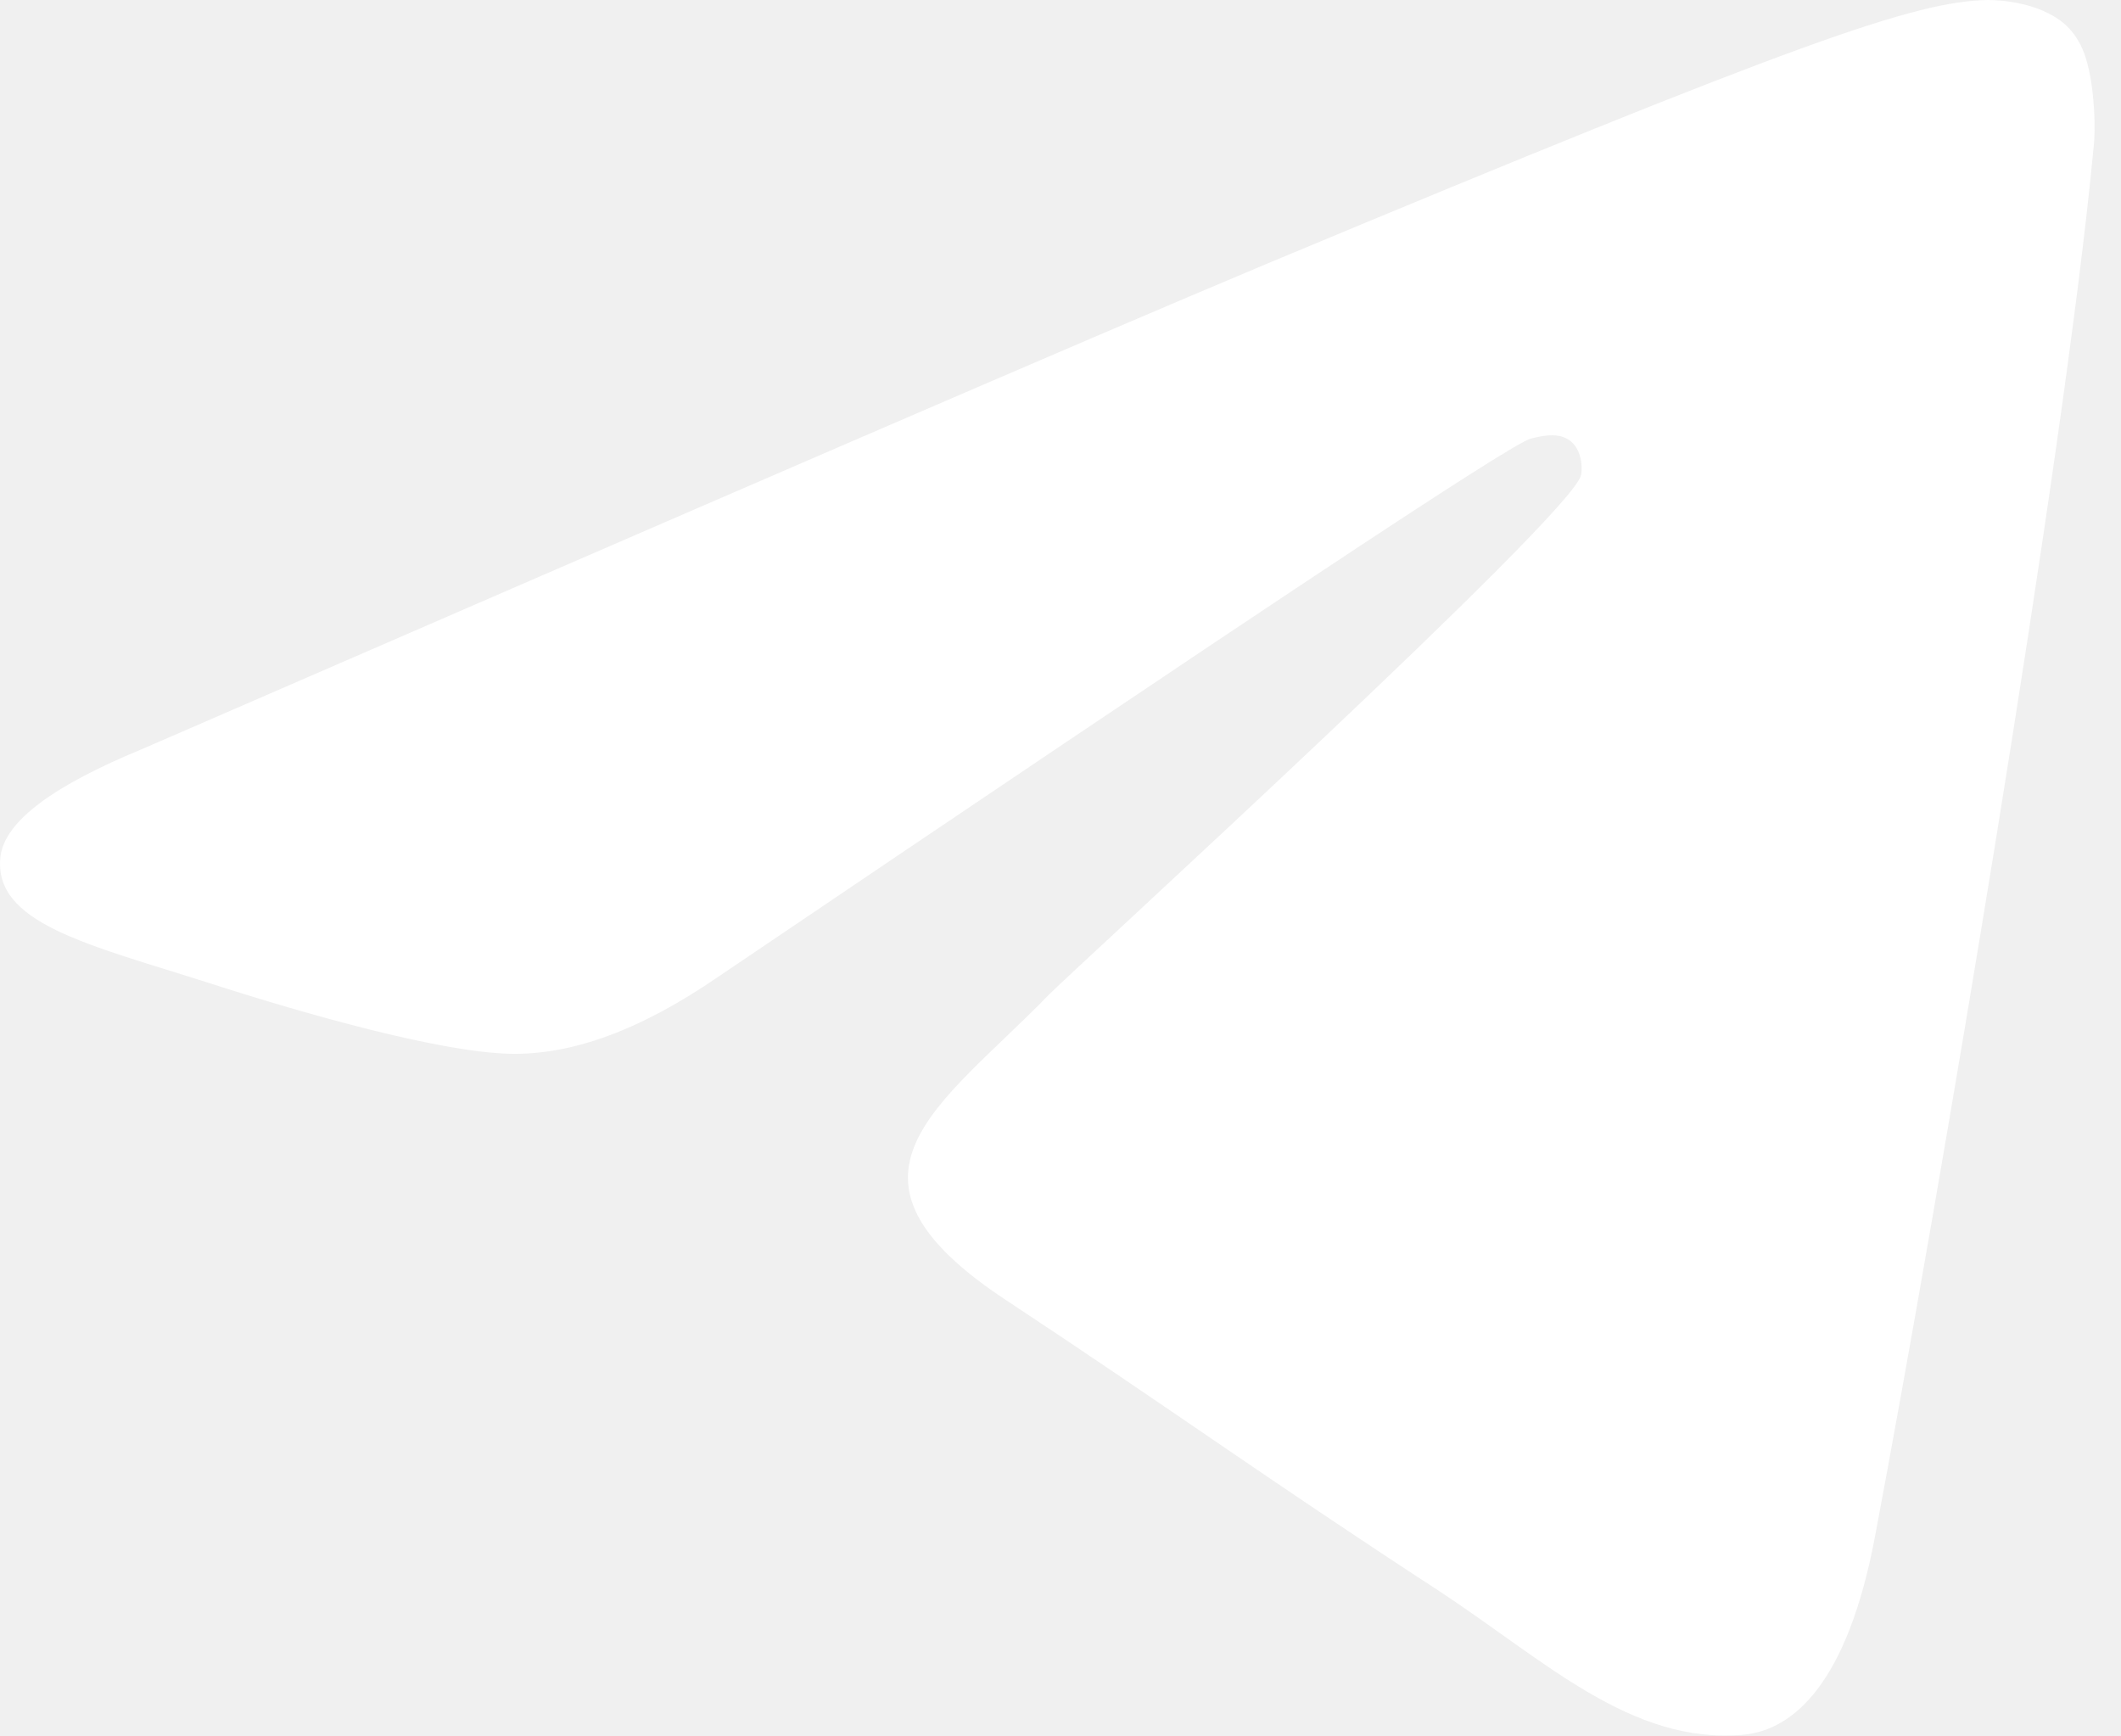
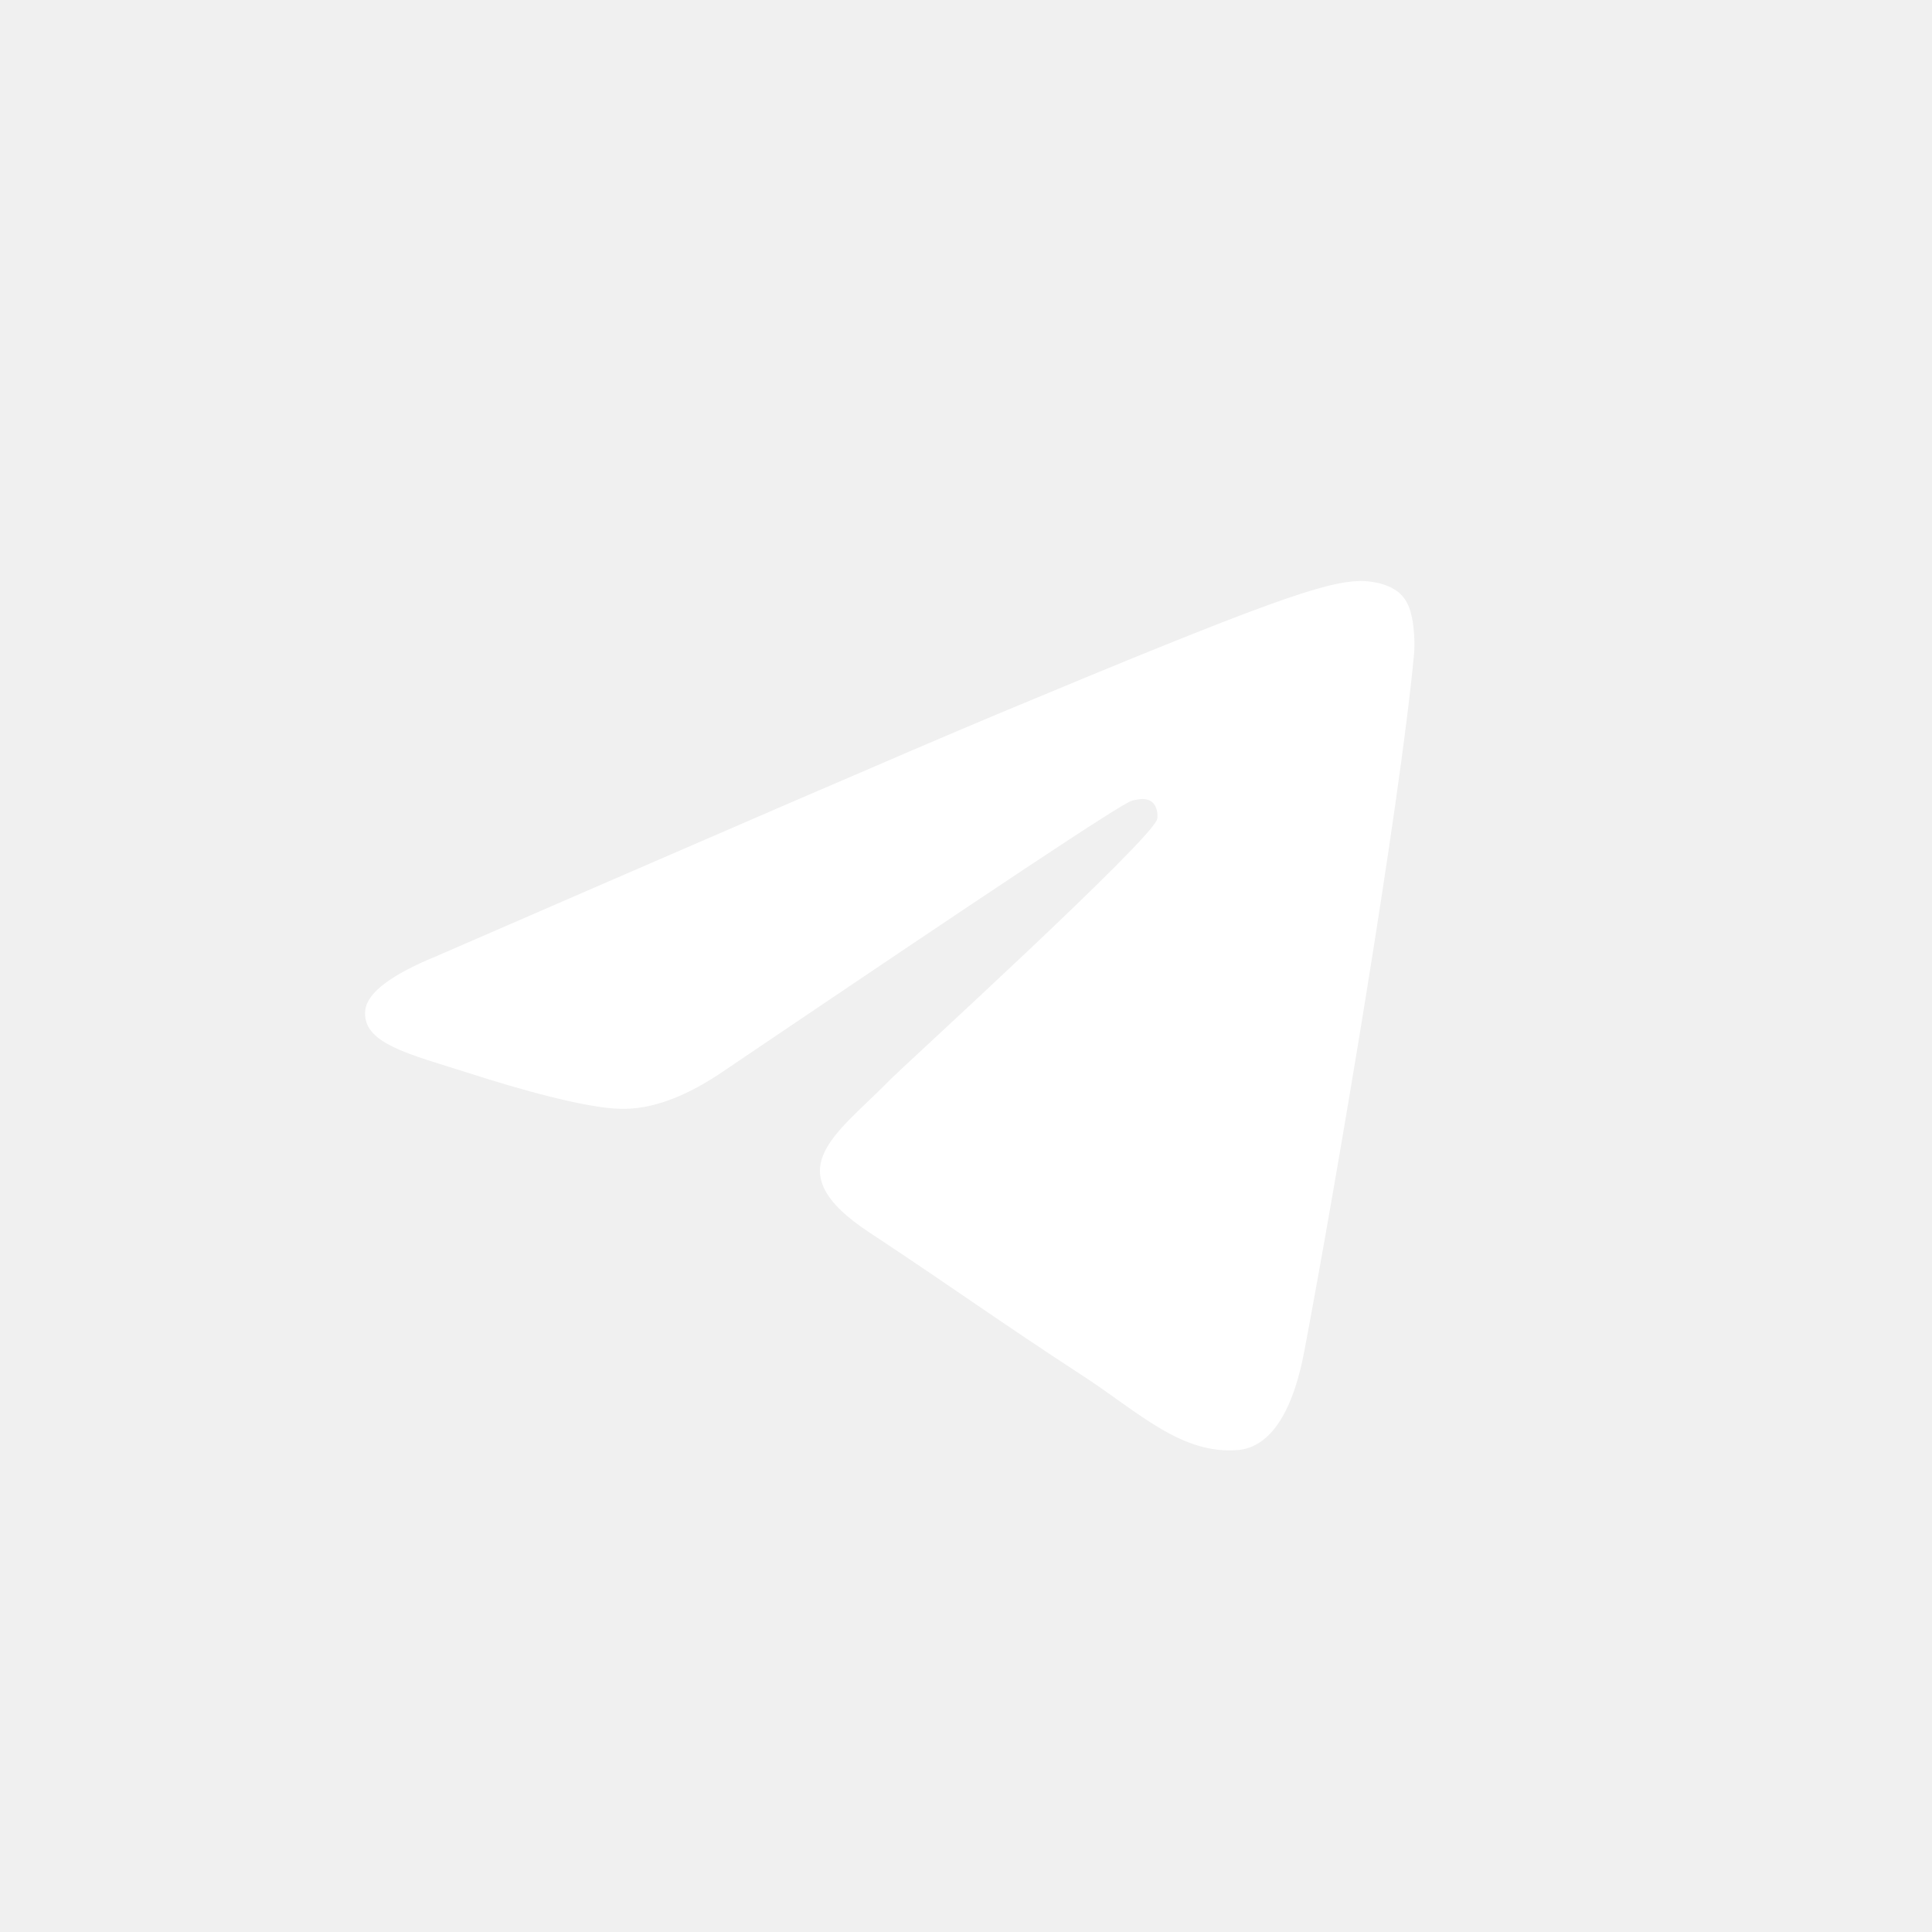
- <svg xmlns="http://www.w3.org/2000/svg" width="22" height="18" viewBox="0 0 22 18" fill="none">
-   <path fill-rule="evenodd" clip-rule="evenodd" d="M1.488 7.763C7.318 5.231 11.2 3.549 13.149 2.732C18.697 0.416 19.863 0.017 20.613 0C20.779 0 21.146 0.033 21.396 0.233C21.596 0.4 21.646 0.616 21.679 0.783C21.712 0.95 21.746 1.299 21.712 1.566C21.413 4.731 20.113 12.412 19.447 15.943C19.163 17.443 18.614 17.942 18.081 17.992C16.915 18.093 16.032 17.226 14.915 16.493C13.149 15.344 12.166 14.627 10.45 13.494C8.468 12.195 9.751 11.479 10.884 10.312C11.184 10.012 16.298 5.348 16.398 4.931C16.415 4.881 16.415 4.681 16.298 4.581C16.181 4.481 16.015 4.515 15.882 4.548C15.698 4.581 12.899 6.447 7.452 10.129C6.652 10.679 5.936 10.945 5.286 10.929C4.57 10.912 3.204 10.529 2.171 10.196C0.921 9.796 -0.078 9.579 0.005 8.88C0.055 8.513 0.555 8.147 1.488 7.763Z" fill="white" />
+ <svg xmlns="http://www.w3.org/2000/svg" width="40" height="40" viewBox="0 0 40 40" fill="none">
+   <g clip-path="url(#clip0_35_18803)">
+     <path fill-rule="evenodd" clip-rule="evenodd" d="M9.046 19.792C14.877 17.259 18.759 15.577 20.708 14.761C26.256 12.445 27.422 12.045 28.172 12.028C28.338 12.028 28.705 12.062 28.954 12.262C29.154 12.428 29.204 12.645 29.238 12.811C29.271 12.978 29.304 13.328 29.271 13.594C28.971 16.76 27.672 24.44 27.005 27.972C26.722 29.471 26.172 29.971 25.639 30.021C24.473 30.121 23.59 29.255 22.474 28.521C20.708 27.372 19.725 26.656 18.009 25.523C16.027 24.223 17.309 23.507 18.442 22.341C18.742 22.041 23.857 17.376 23.957 16.96C23.973 16.91 23.973 16.71 23.857 16.61C23.74 16.51 23.573 16.543 23.44 16.576C23.257 16.61 20.458 18.476 15.01 22.157C14.211 22.707 13.494 22.974 12.845 22.957C12.128 22.941 10.762 22.557 9.729 22.224C8.48 21.824 7.48 21.608 7.563 20.908C7.613 20.541 8.113 20.175 9.046 19.792Z" fill="white" />
+   </g>
+   <defs>
+     <clipPath id="clip0_35_18803">
+       <rect width="40" height="40" fill="white" />
+     </clipPath>
+   </defs>
</svg>
